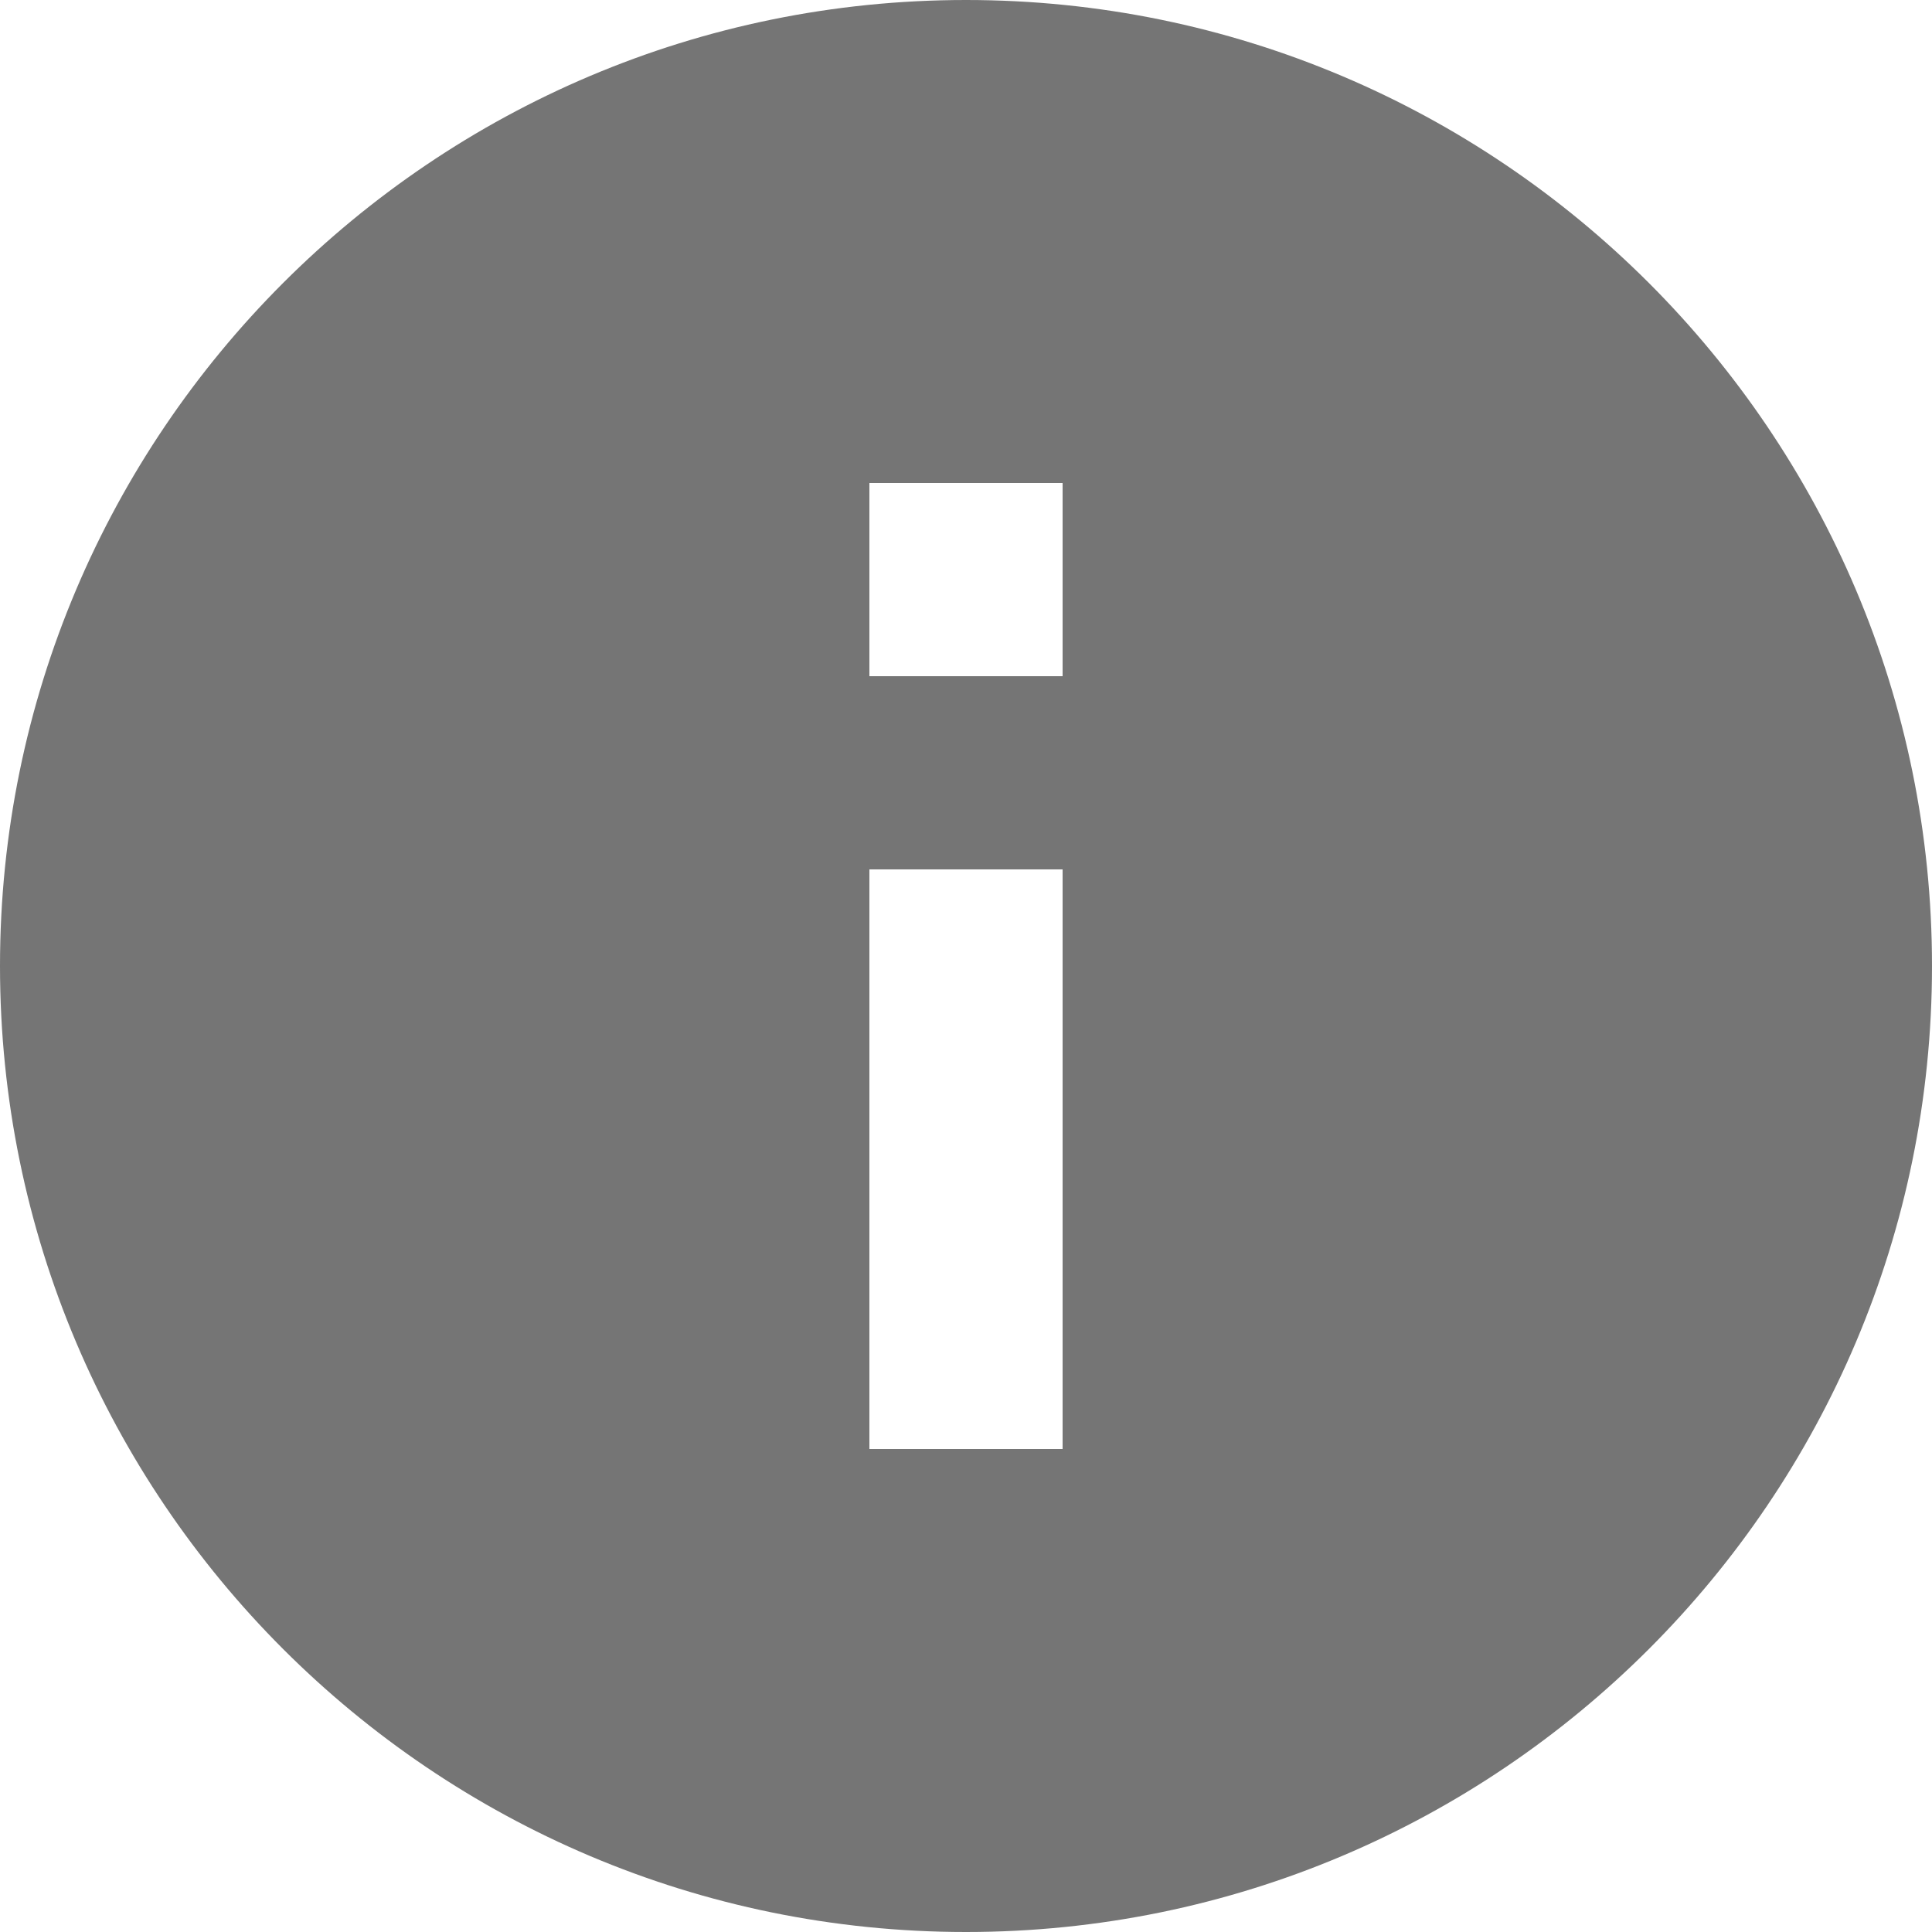
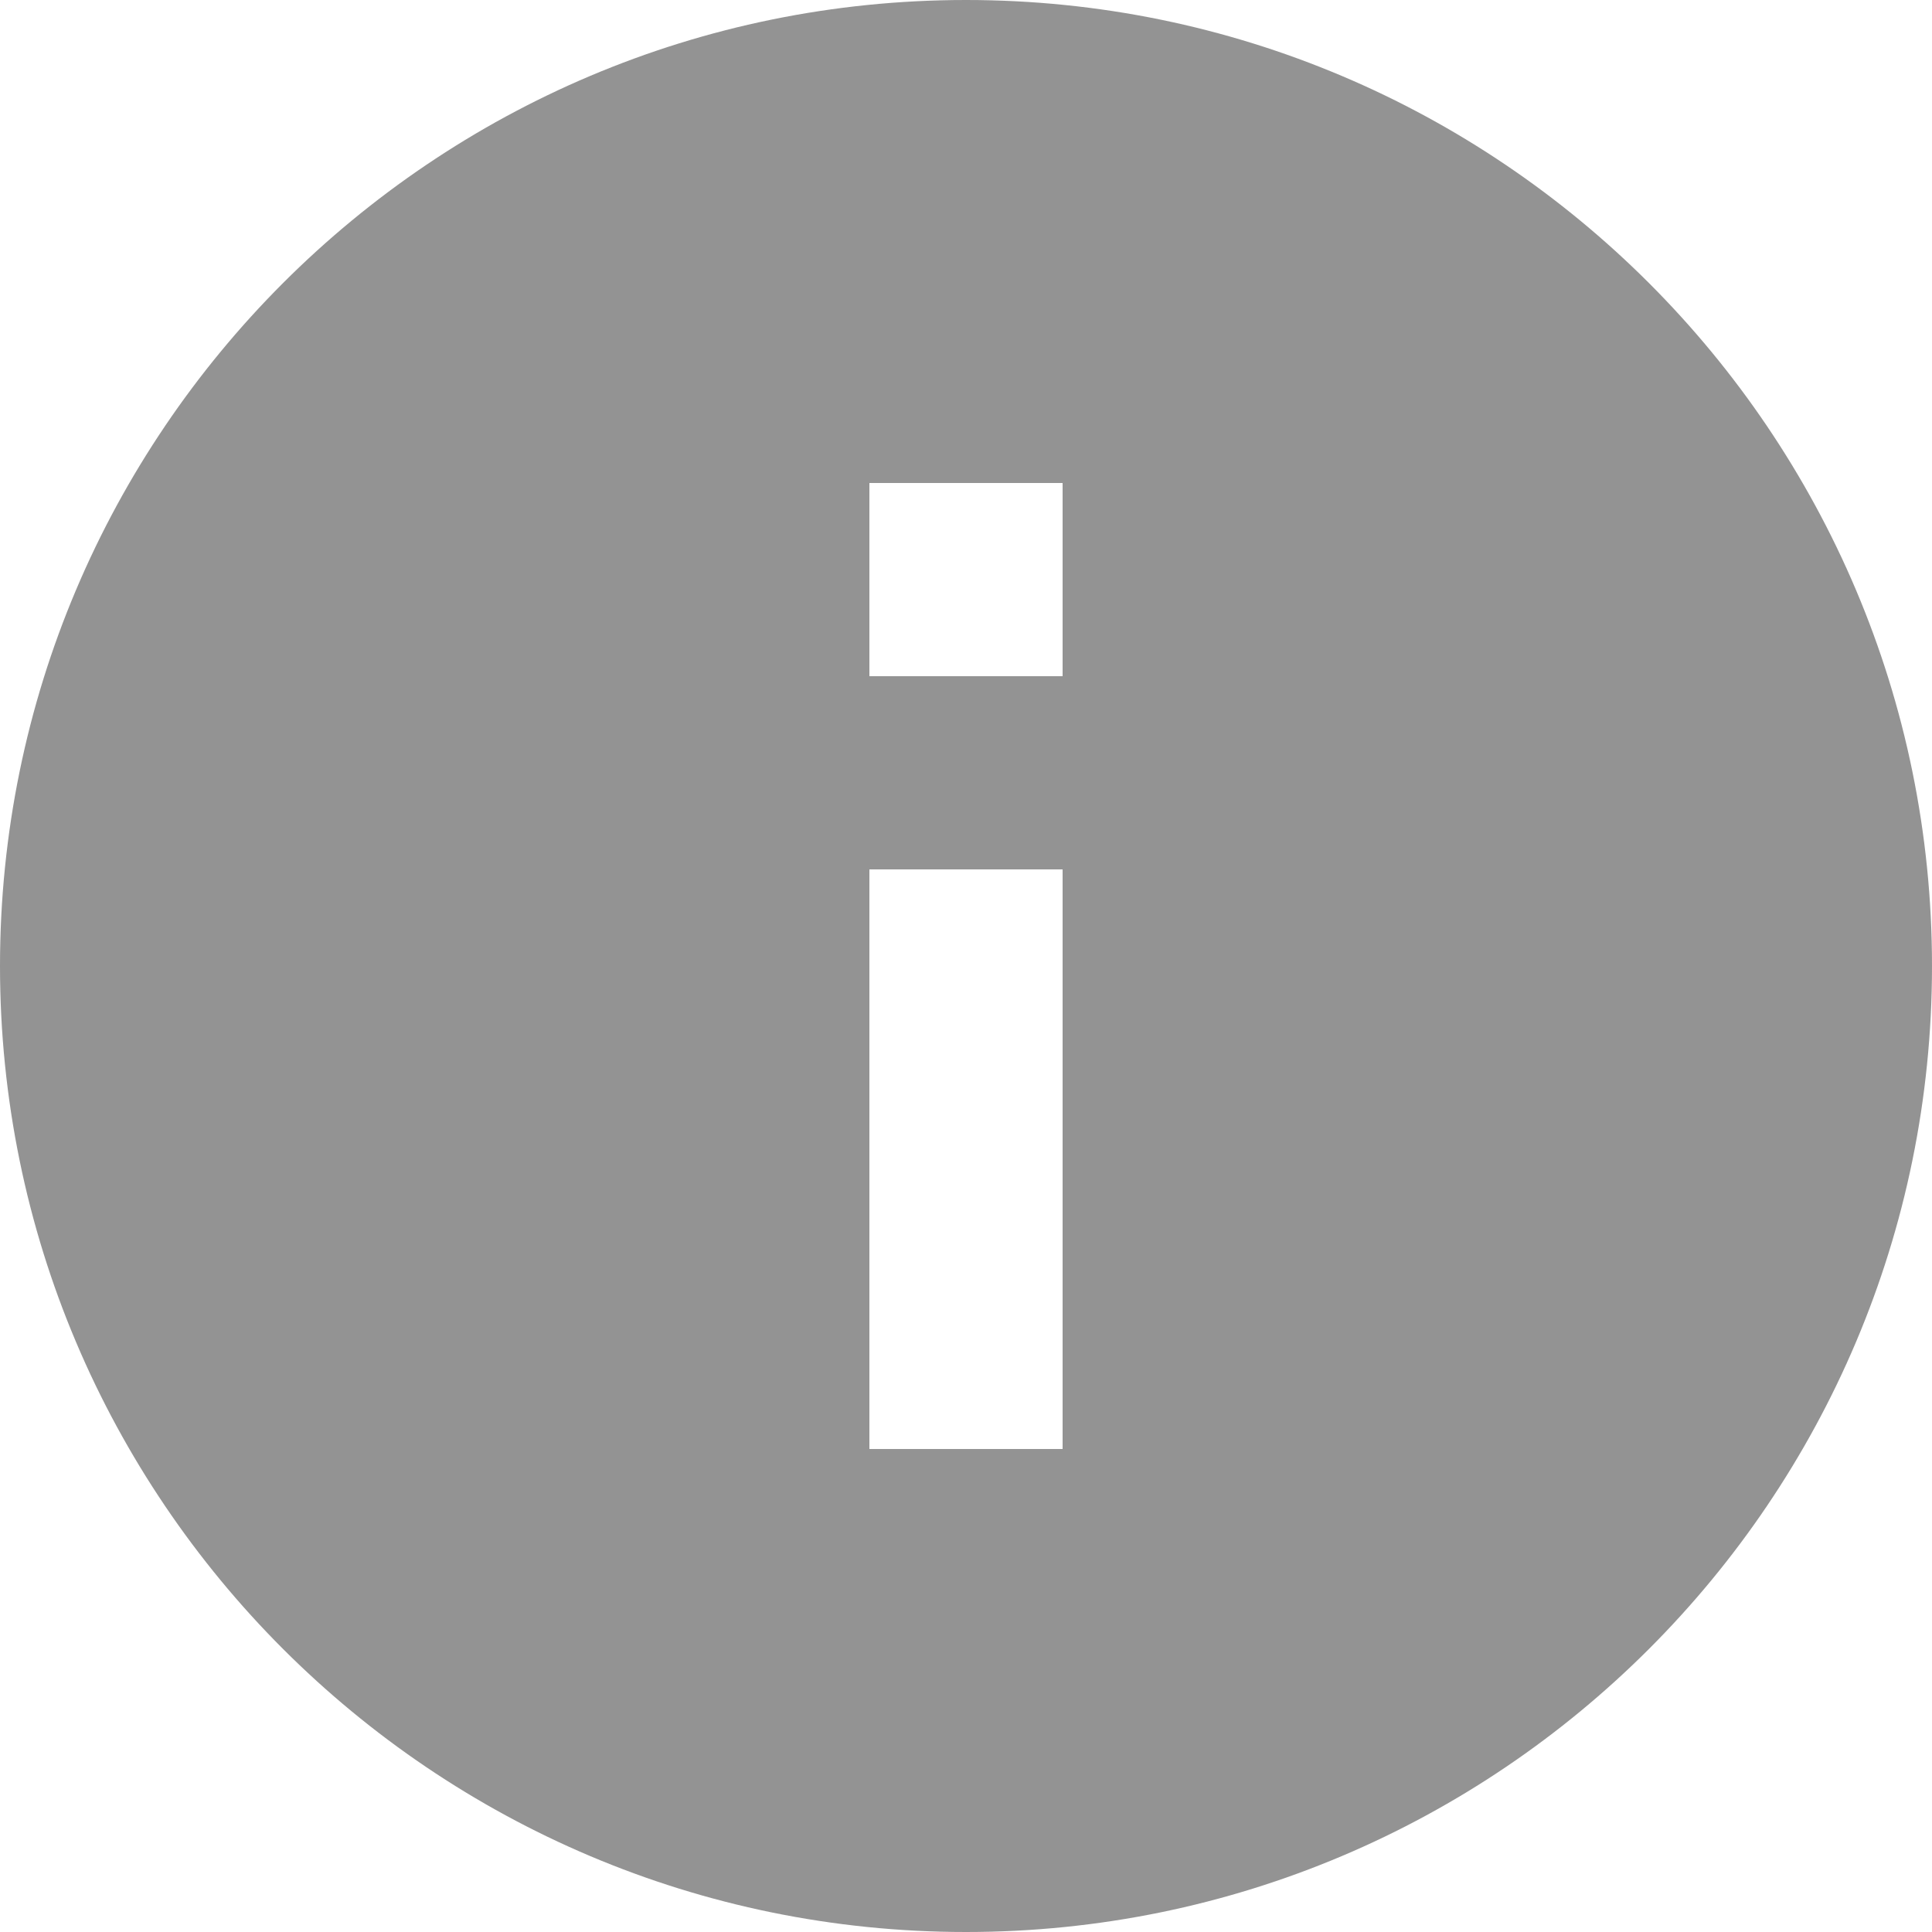
<svg xmlns="http://www.w3.org/2000/svg" width="20" height="20" viewBox="0 0 20 20" fill="none">
-   <path d="M10 0C4.48 0 0 4.48 0 10C0 15.52 4.48 20 10 20C15.52 20 20 15.52 20 10C20 4.48 15.52 0 10 0ZM11 15H9V9H11V15ZM11 7H9V5H11V7Z" fill="black" fill-opacity="0.54" />
+   <path d="M10 0C4.48 0 0 4.48 0 10C0 15.52 4.48 20 10 20C15.52 20 20 15.52 20 10C20 4.48 15.52 0 10 0ZM11 15H9V9H11V15ZM11 7H9V5H11V7Z" fill="gray" fill-opacity="0.85" />
</svg>
